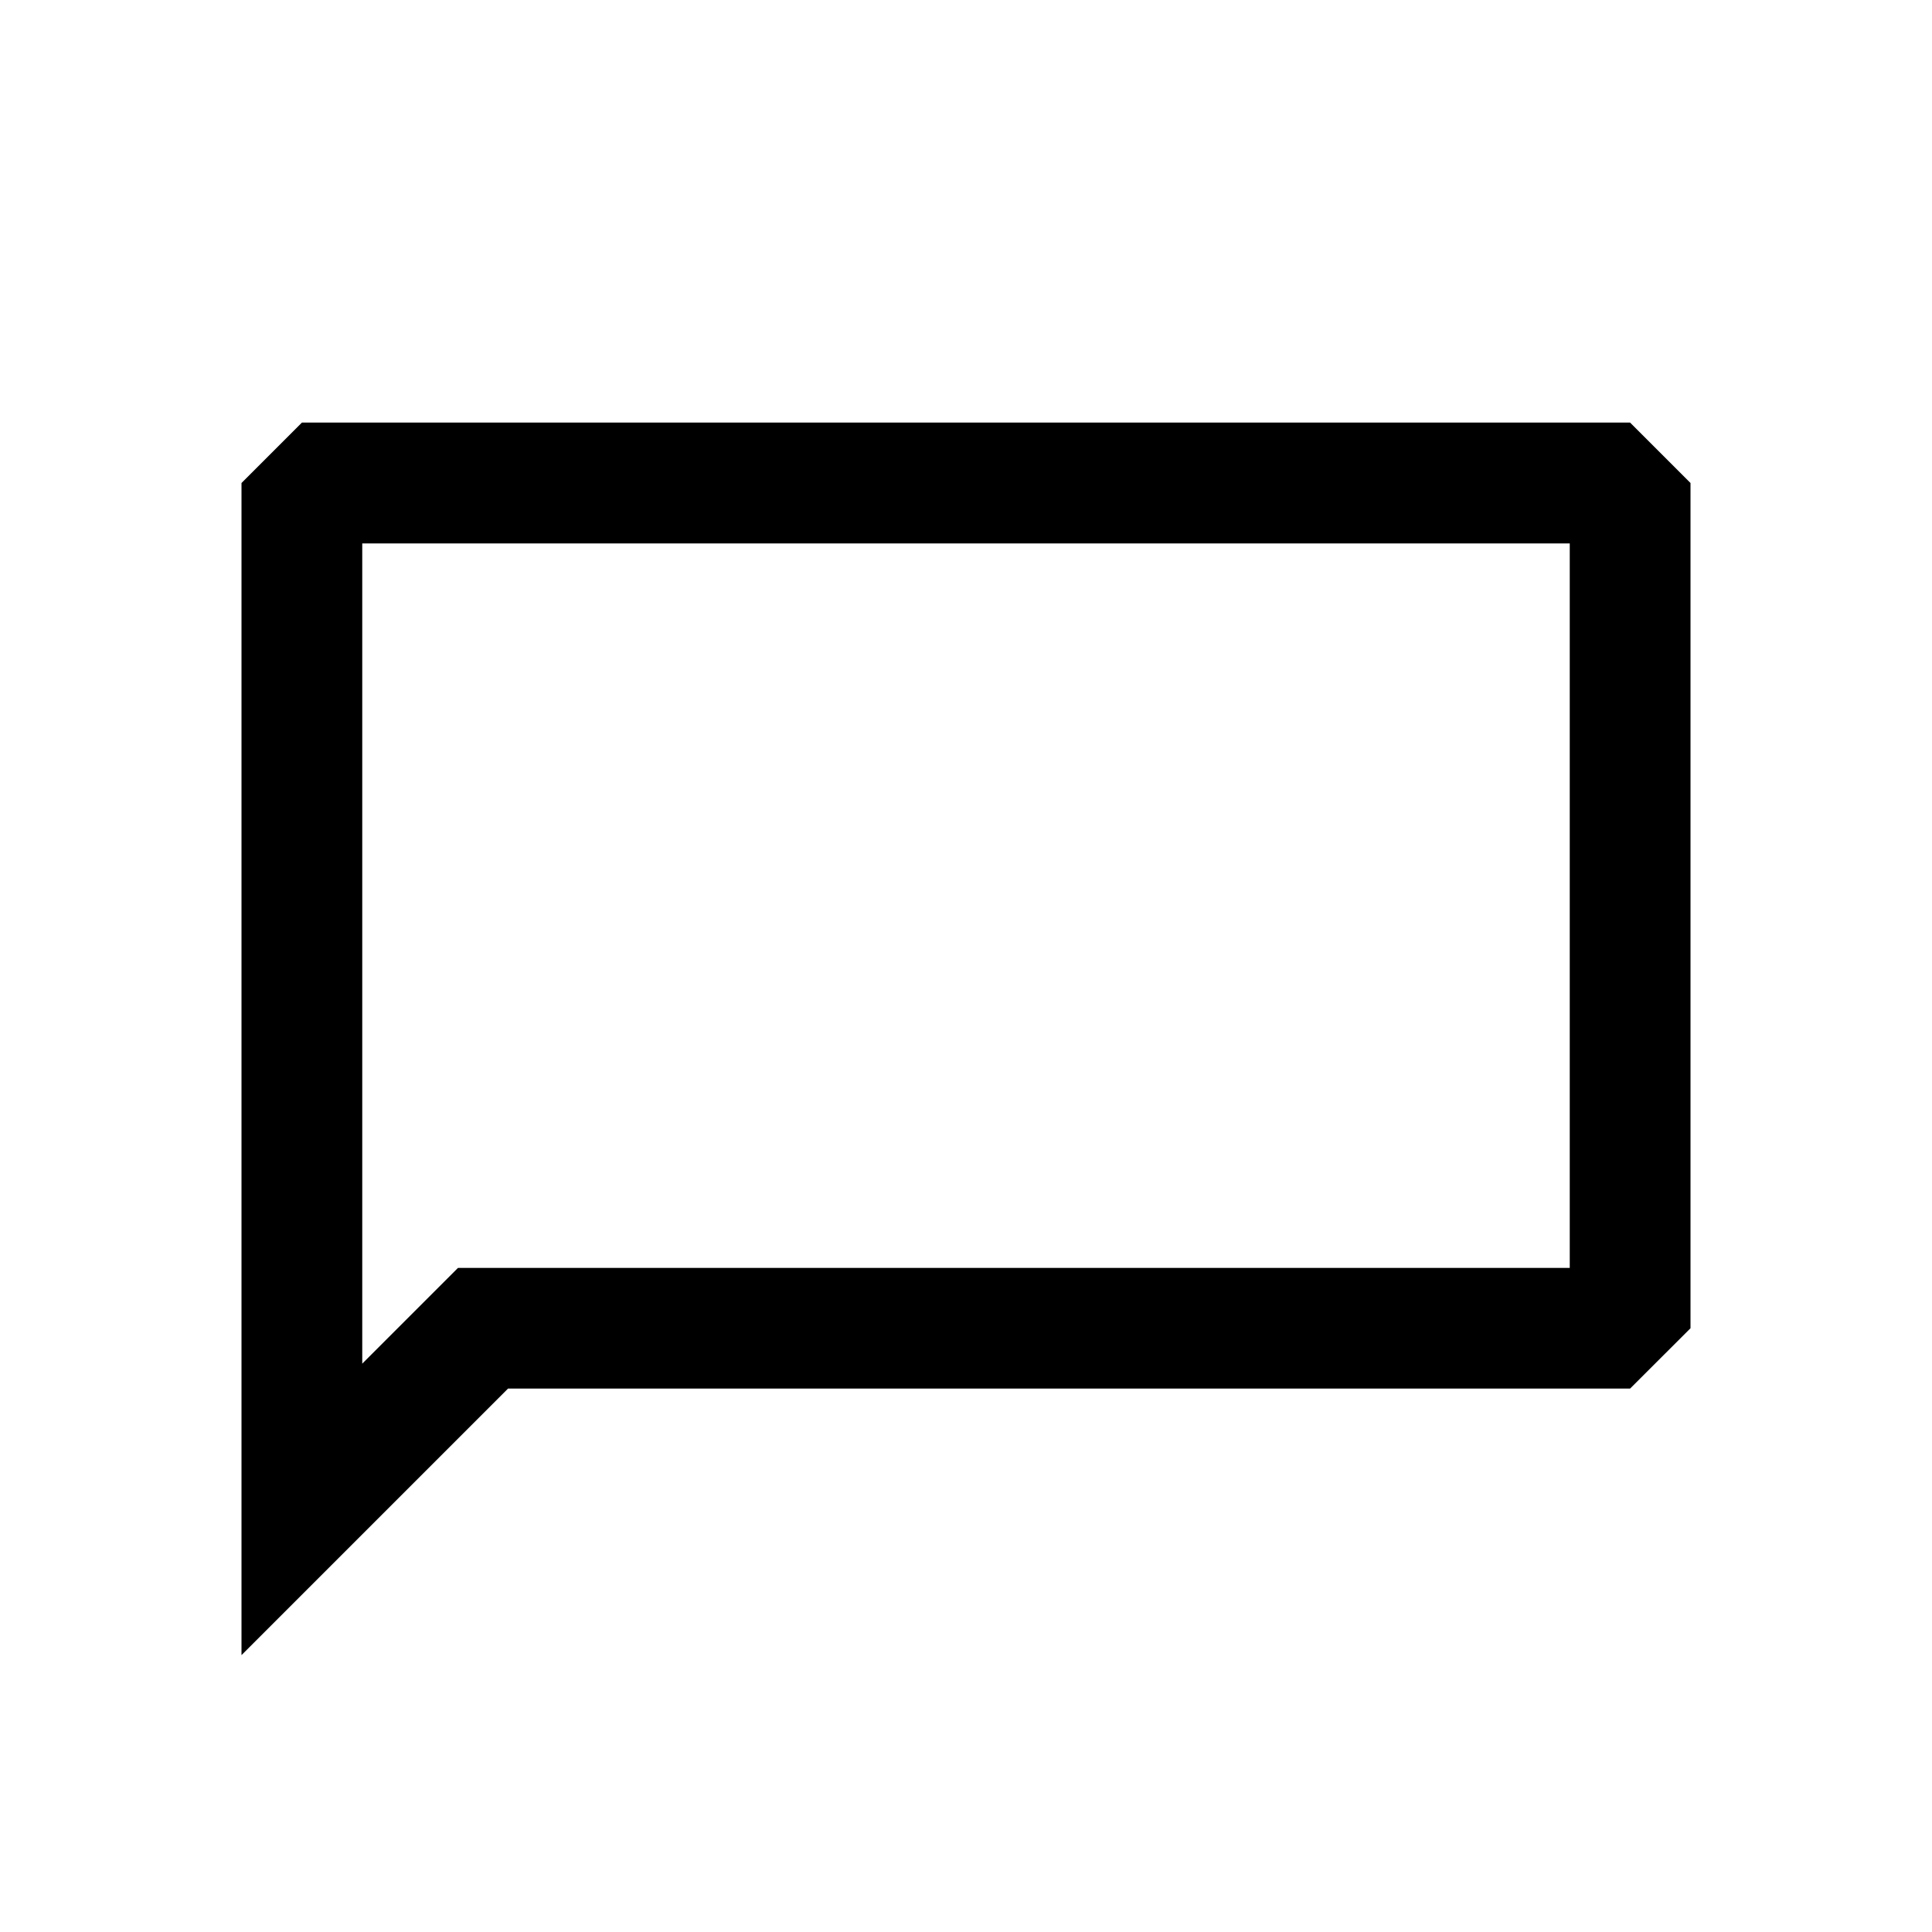
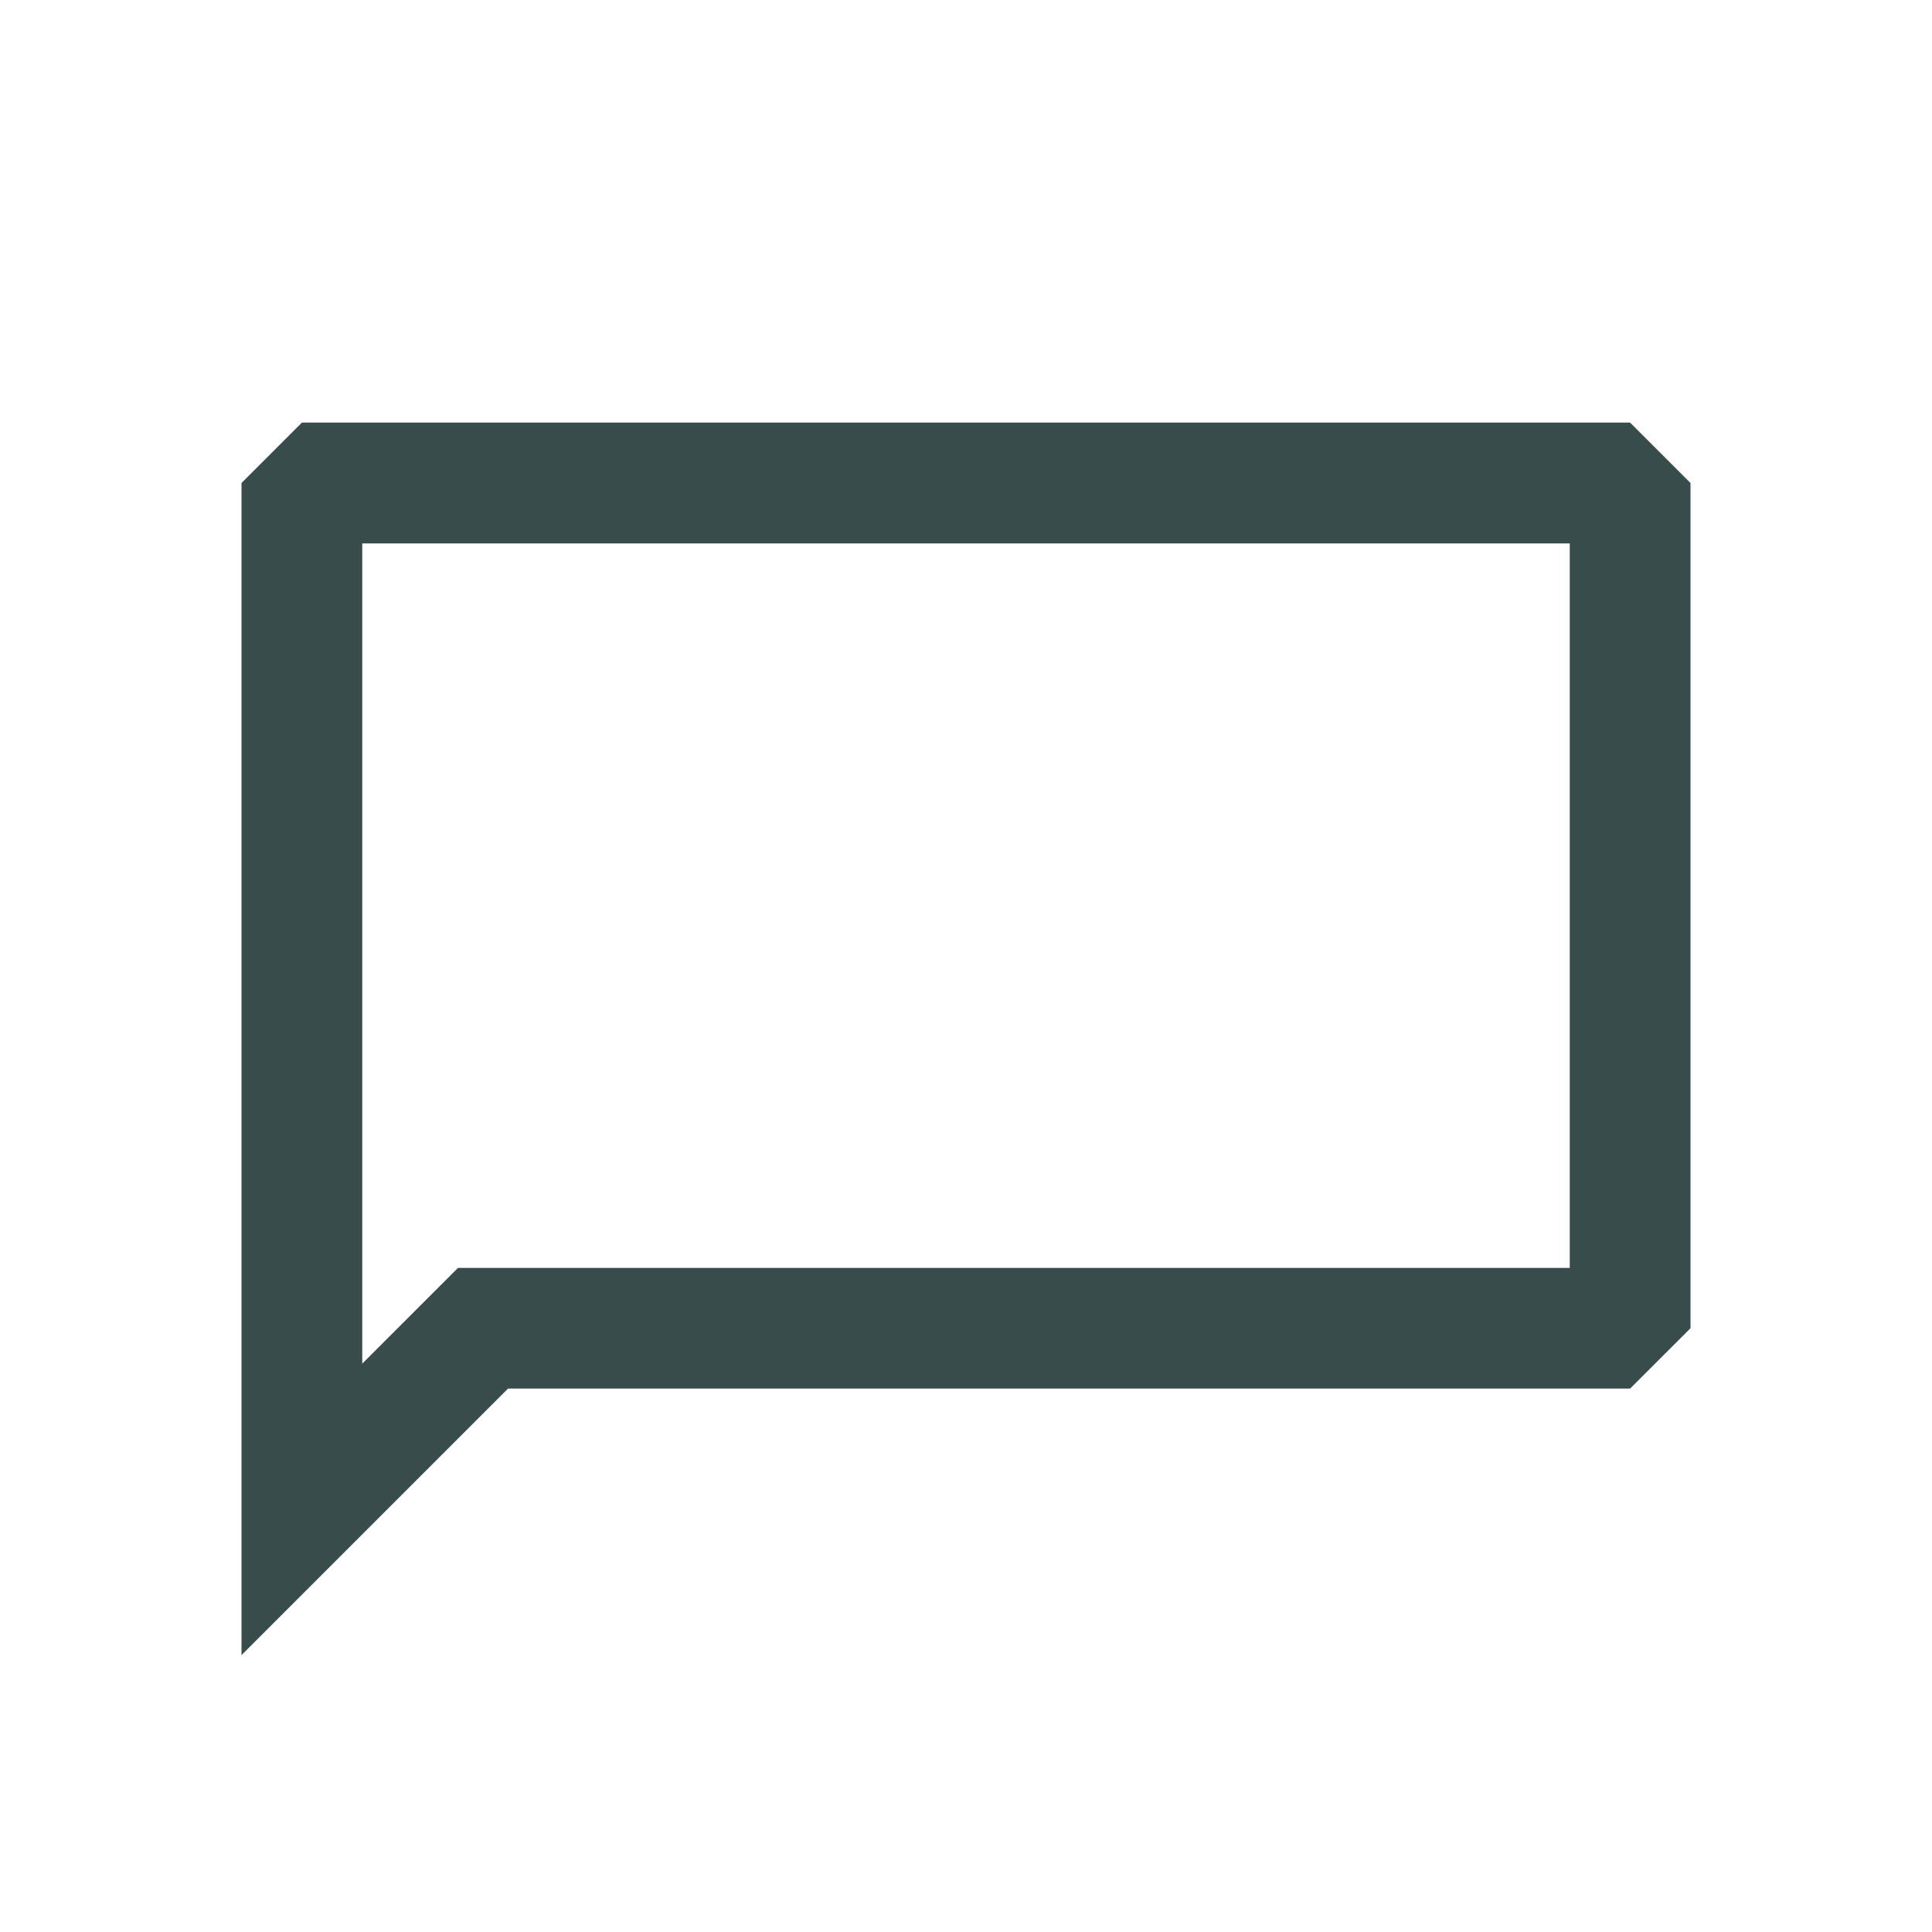
<svg xmlns="http://www.w3.org/2000/svg" width="22" height="22" viewBox="0 0 22 22" fill="none">
-   <path fill-rule="evenodd" clip-rule="evenodd" d="M19.25 5.5L18.562 4.812H3.438L2.75 5.5V18.847L5.785 15.812H18.562L19.25 15.125V5.5ZM17.875 6.188V14.438H5.215L4.125 15.528V6.188H17.875Z" fill="black" />
+   <path fill-rule="evenodd" clip-rule="evenodd" d="M19.25 5.5L18.562 4.812H3.438L2.75 5.5V18.847L5.785 15.812H18.562L19.25 15.125V5.5ZM17.875 6.188V14.438H5.215L4.125 15.528V6.188H17.875Z" fill="#384C4C" />
</svg>
